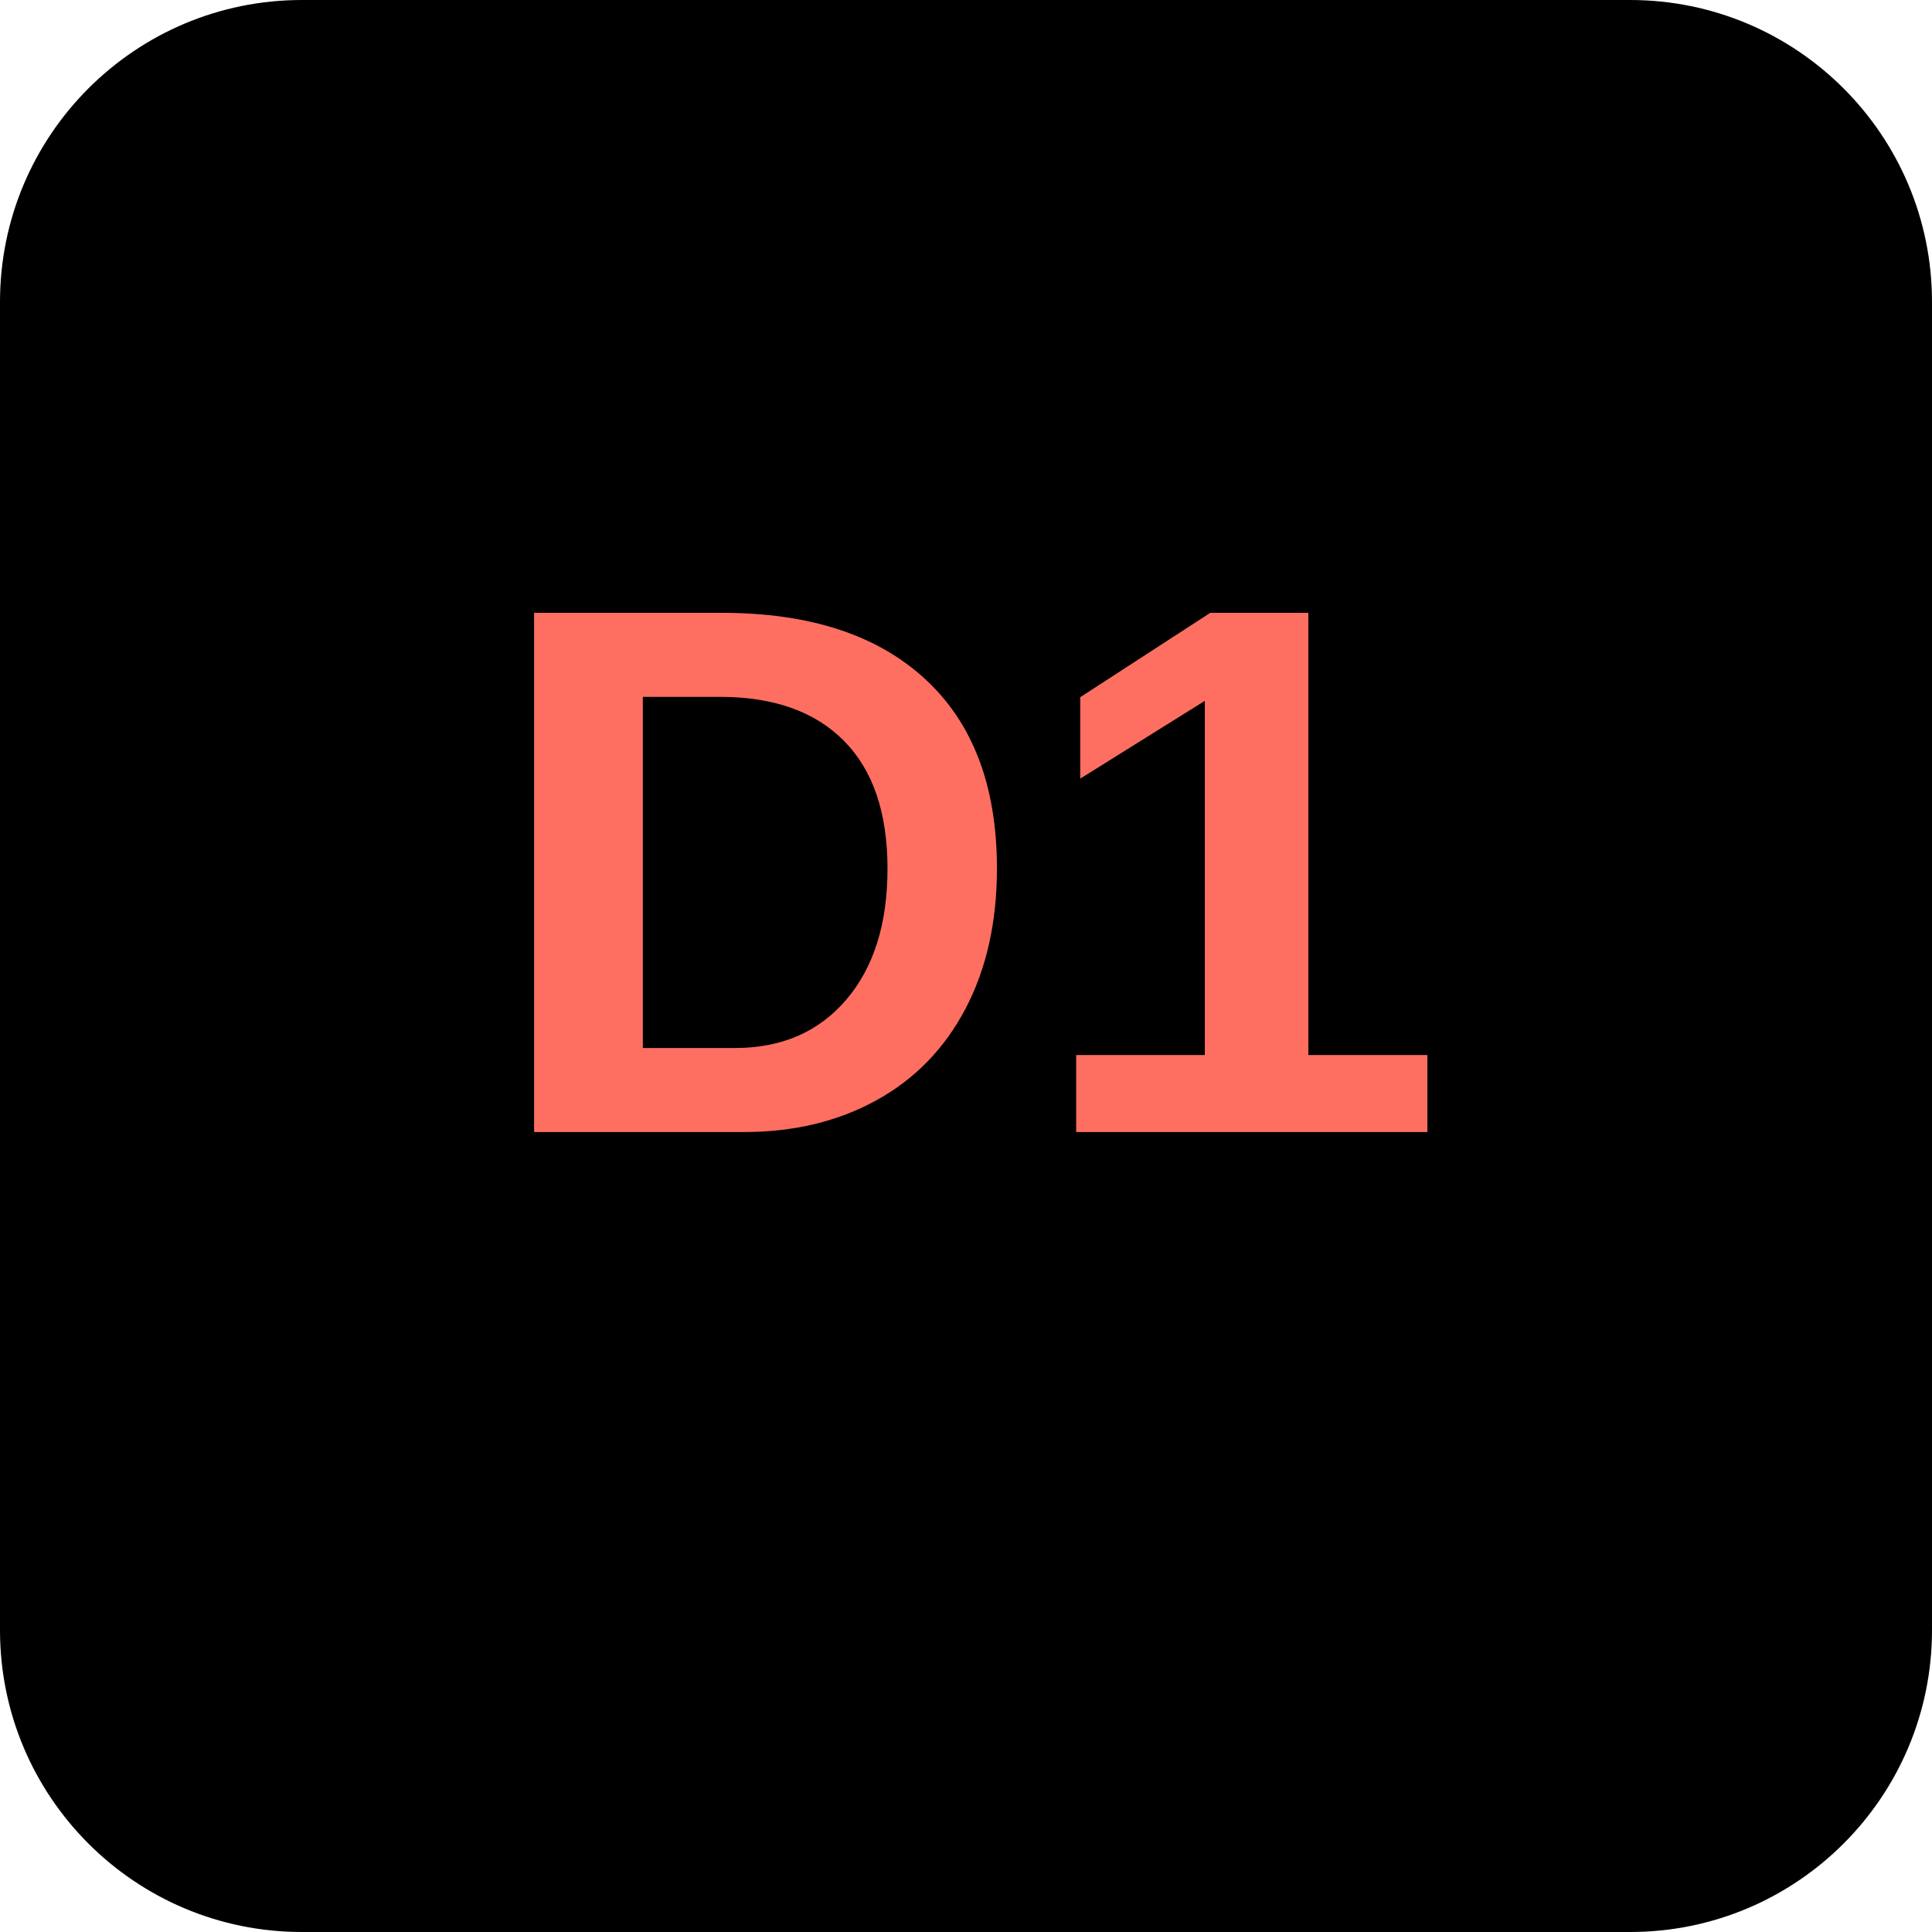
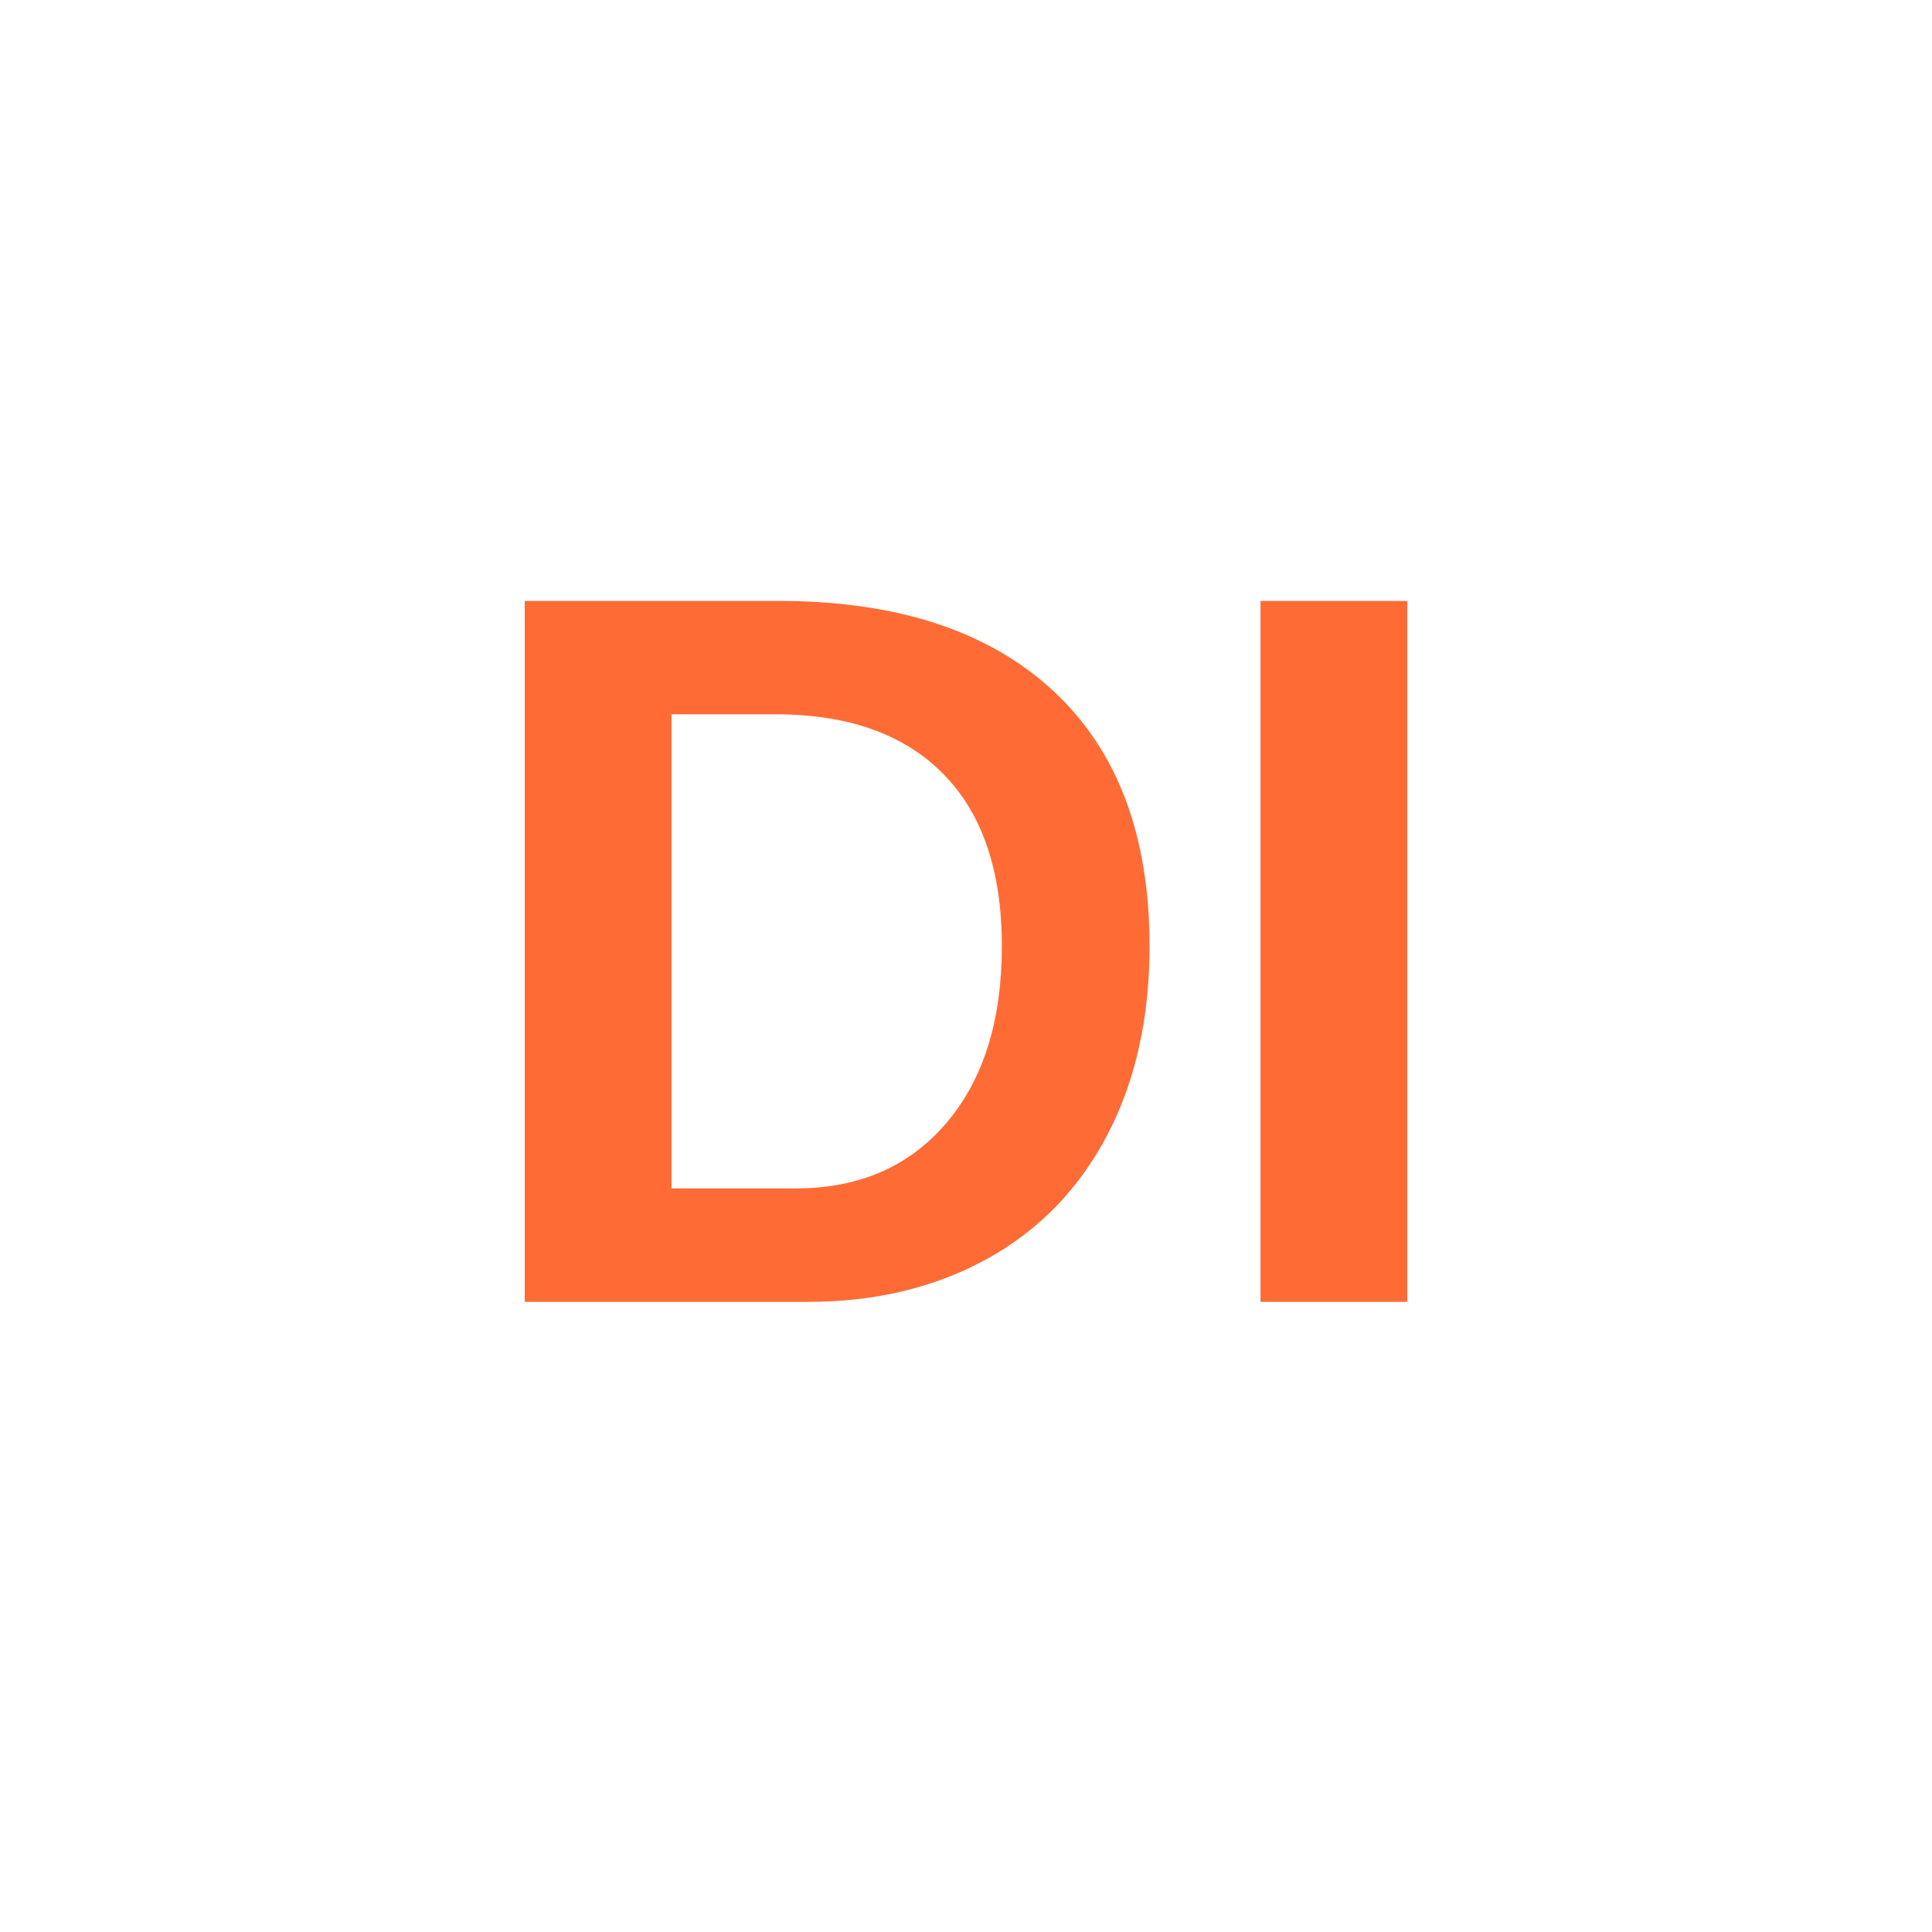
<svg xmlns="http://www.w3.org/2000/svg" width="512" height="512" viewBox="0 0 512 512" fill="none">
-   <rect width="512" height="512" rx="80" fill="#000000" />
-   <text x="256" y="300" font-family="Arial, sans-serif" font-size="200" font-weight="bold" fill="#ff6f61" text-anchor="middle">D1</text>
+   <text x="256" y="345" font-family="Arial, sans-serif" font-size="270" font-weight="900" fill="#FF6B35" text-anchor="middle">DI</text>
</svg>
